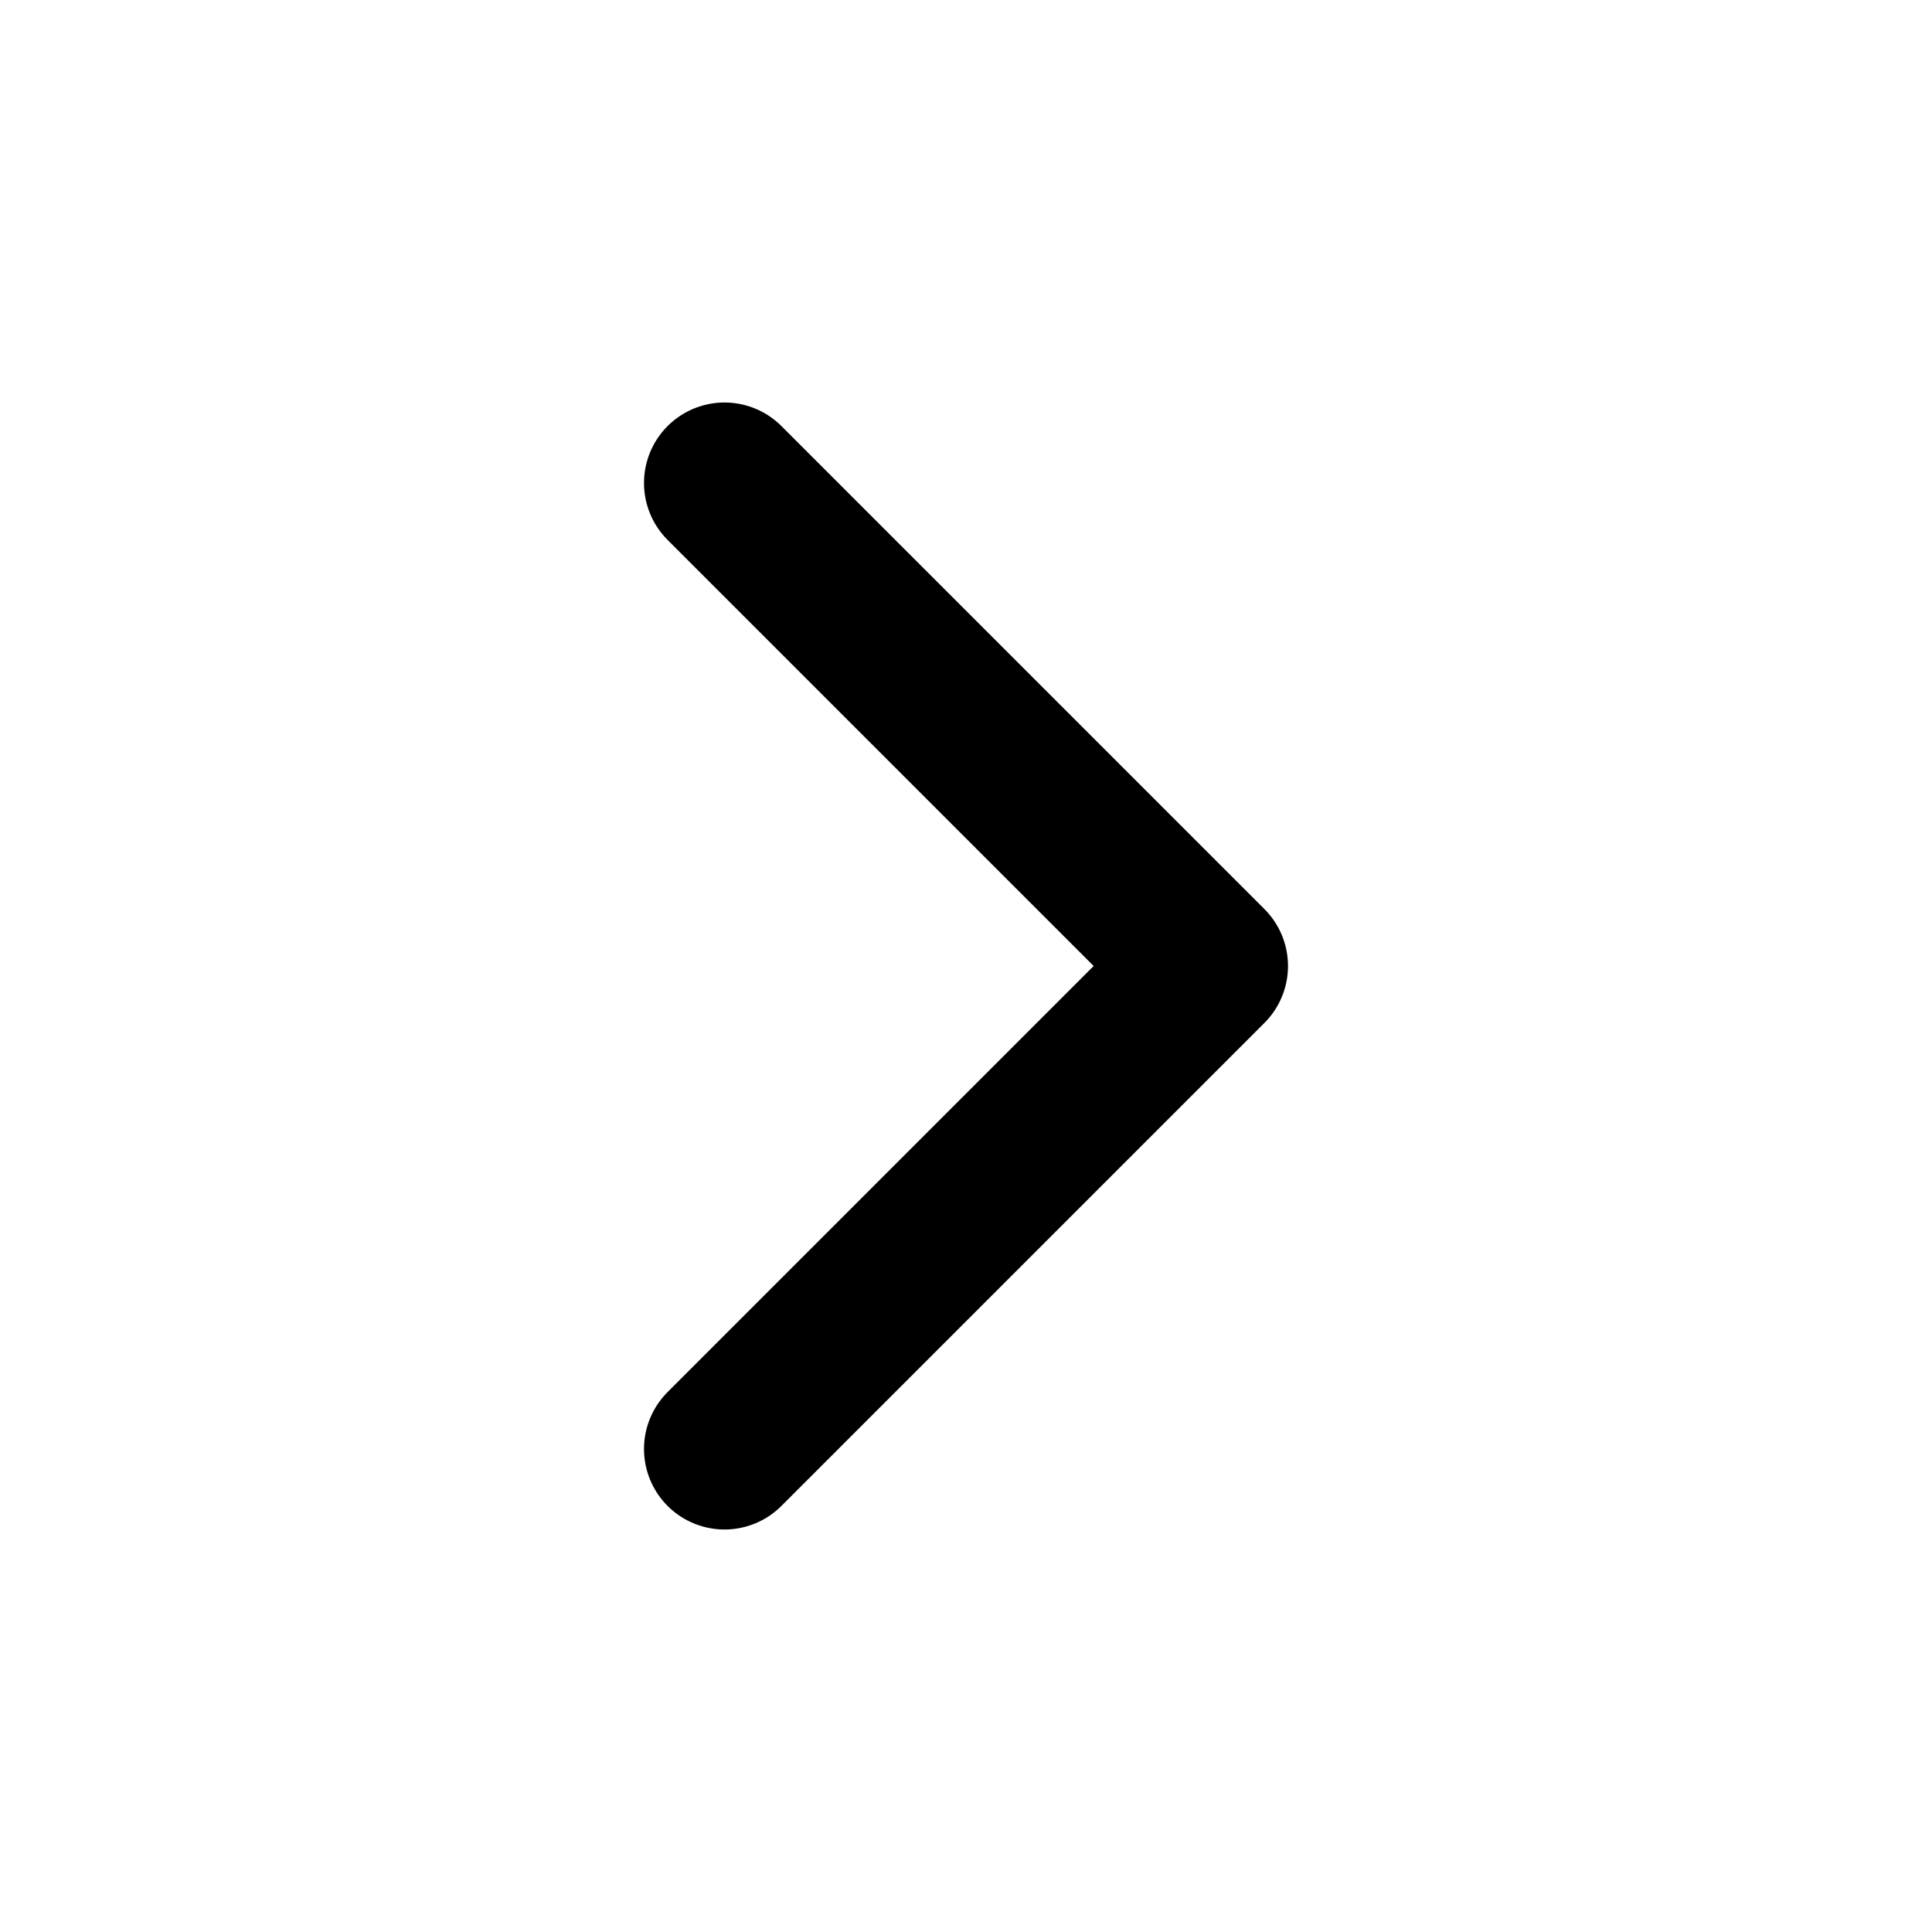
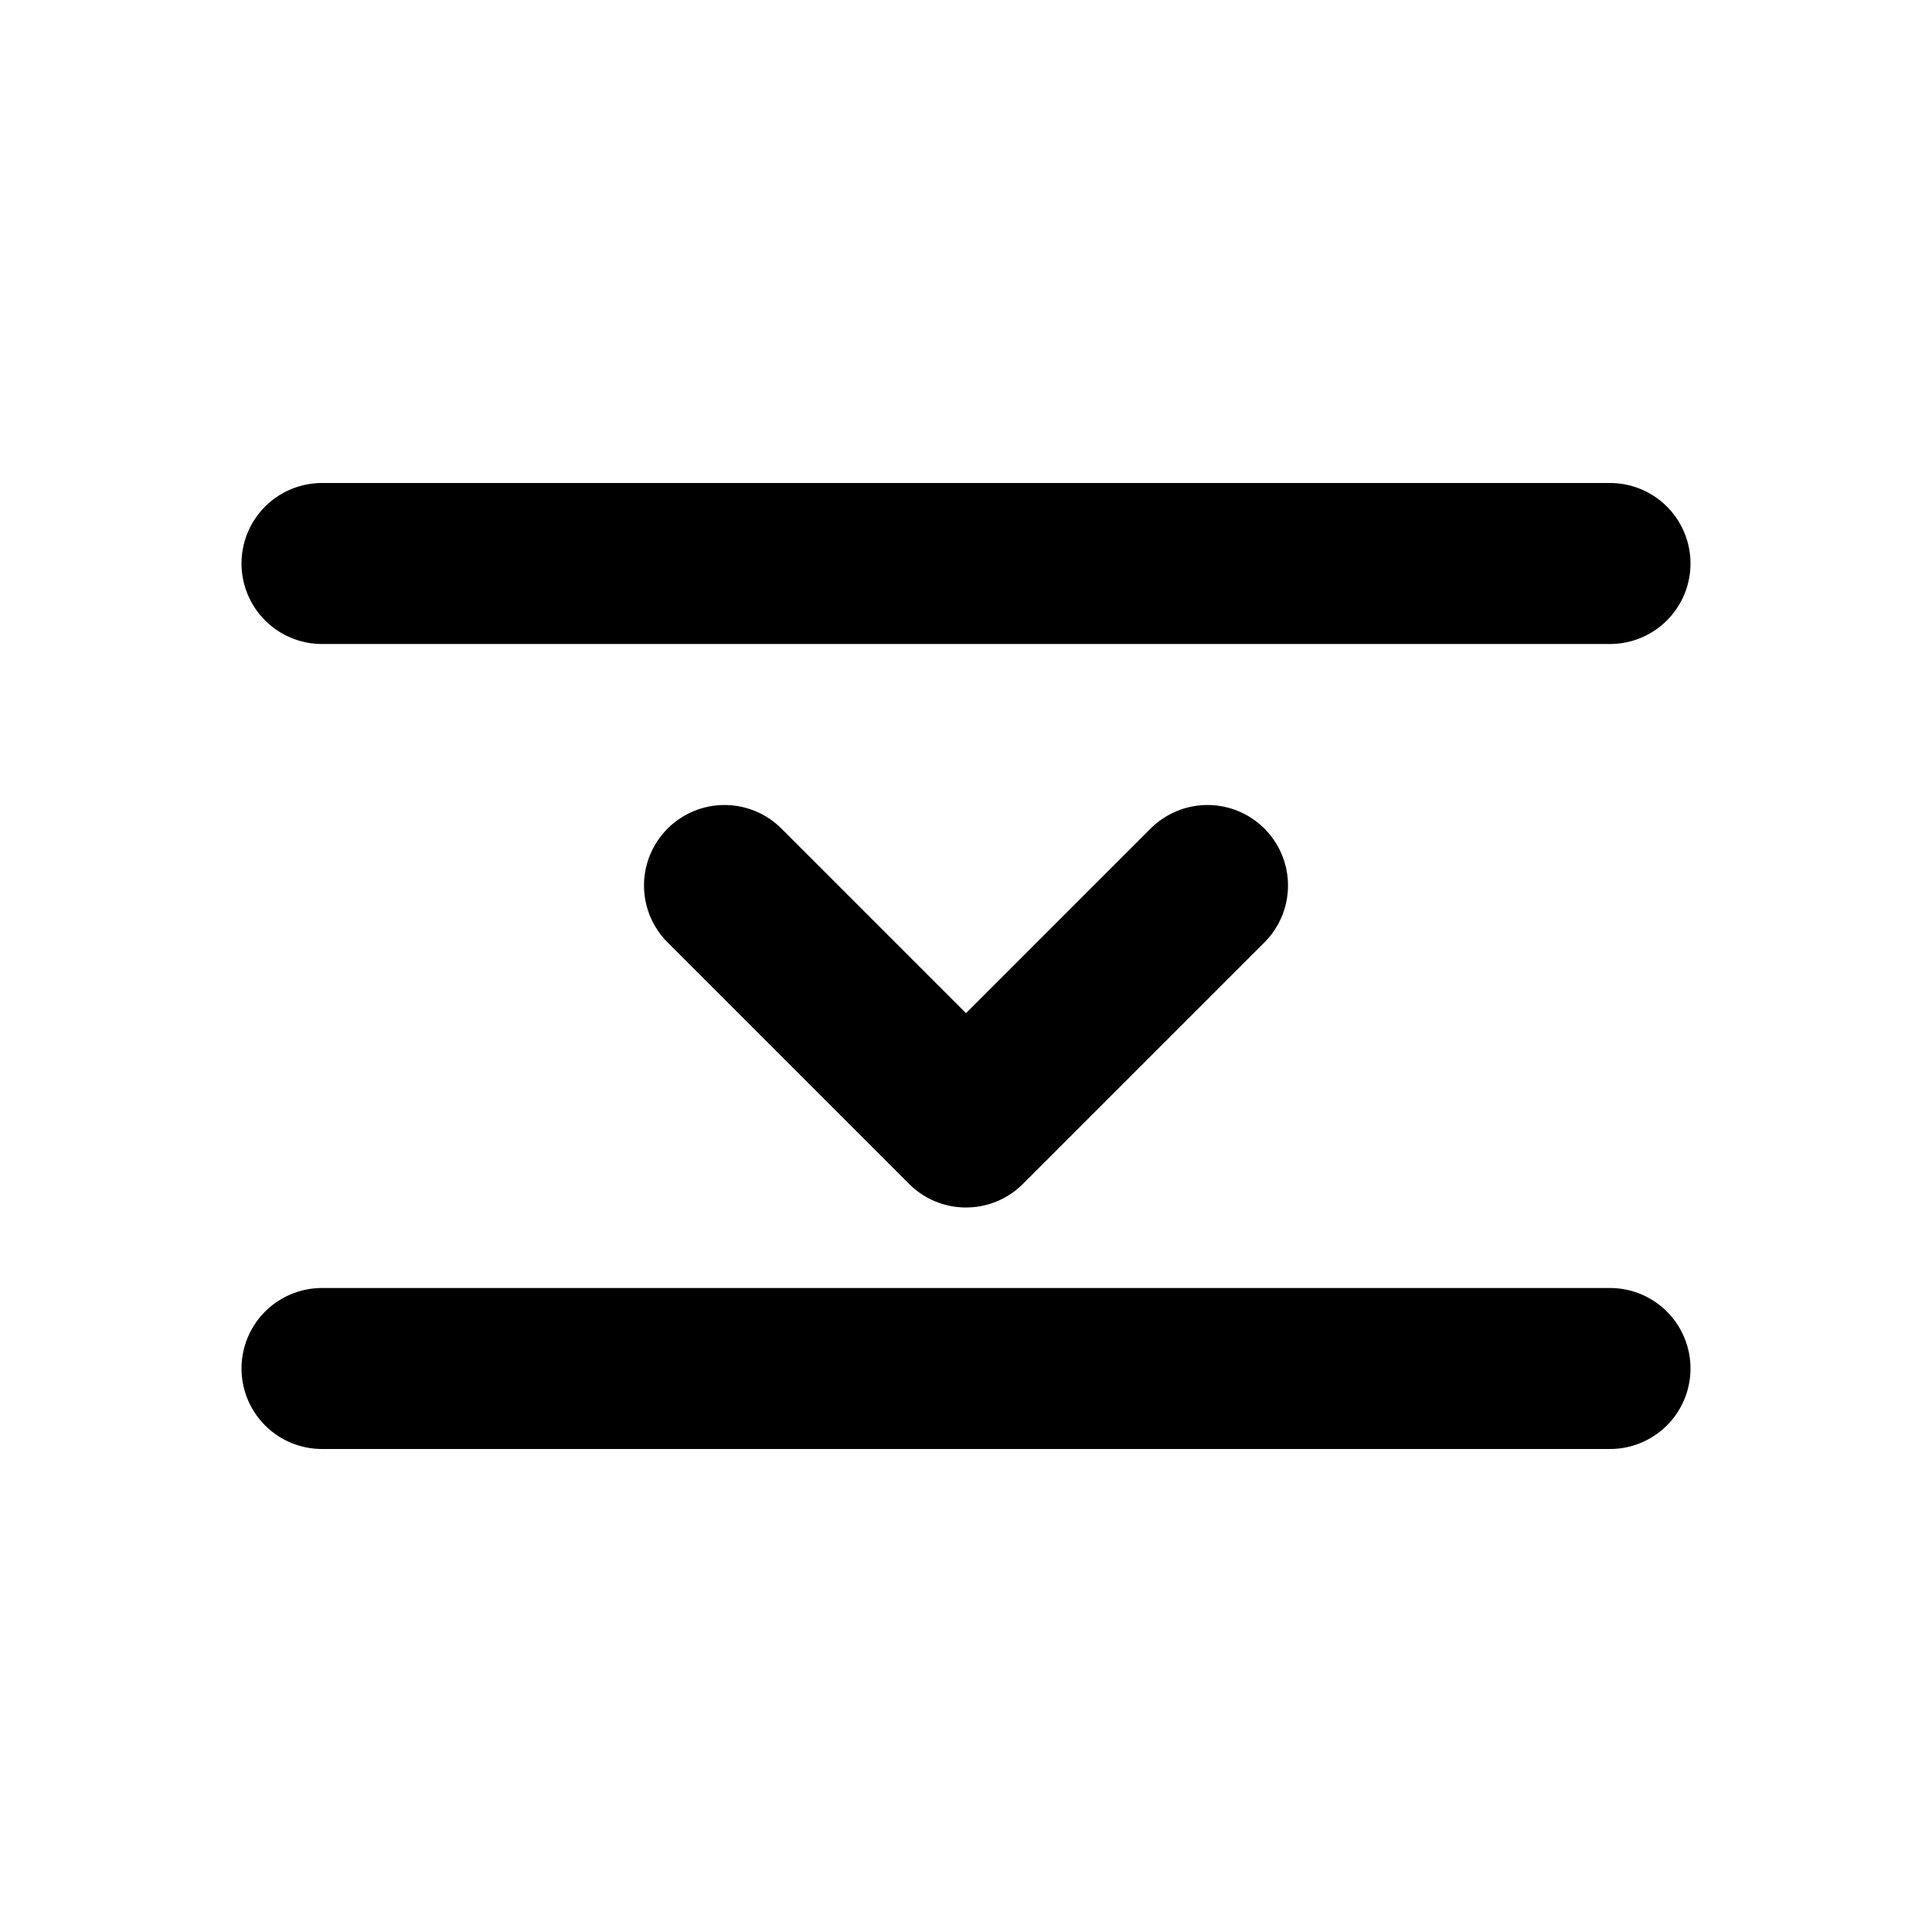
- <svg xmlns="http://www.w3.org/2000/svg" width="24" height="24" viewBox="0 0 24 24" fill="none" stroke="currentColor" stroke-width="2" stroke-linecap="round" stroke-linejoin="round">
-   <polyline points="9 6 15 12 9 18" />
+ <svg xmlns="http://www.w3.org/2000/svg" viewBox="0 0 24 24" width="24" height="24" fill="none" stroke="currentColor" stroke-width="2" stroke-linecap="round" stroke-linejoin="round">
+   <path d="M4 7h16" />
+   <path d="M4 17h16" />
+   <path d="m9 11 3 3 3-3" />
</svg>
